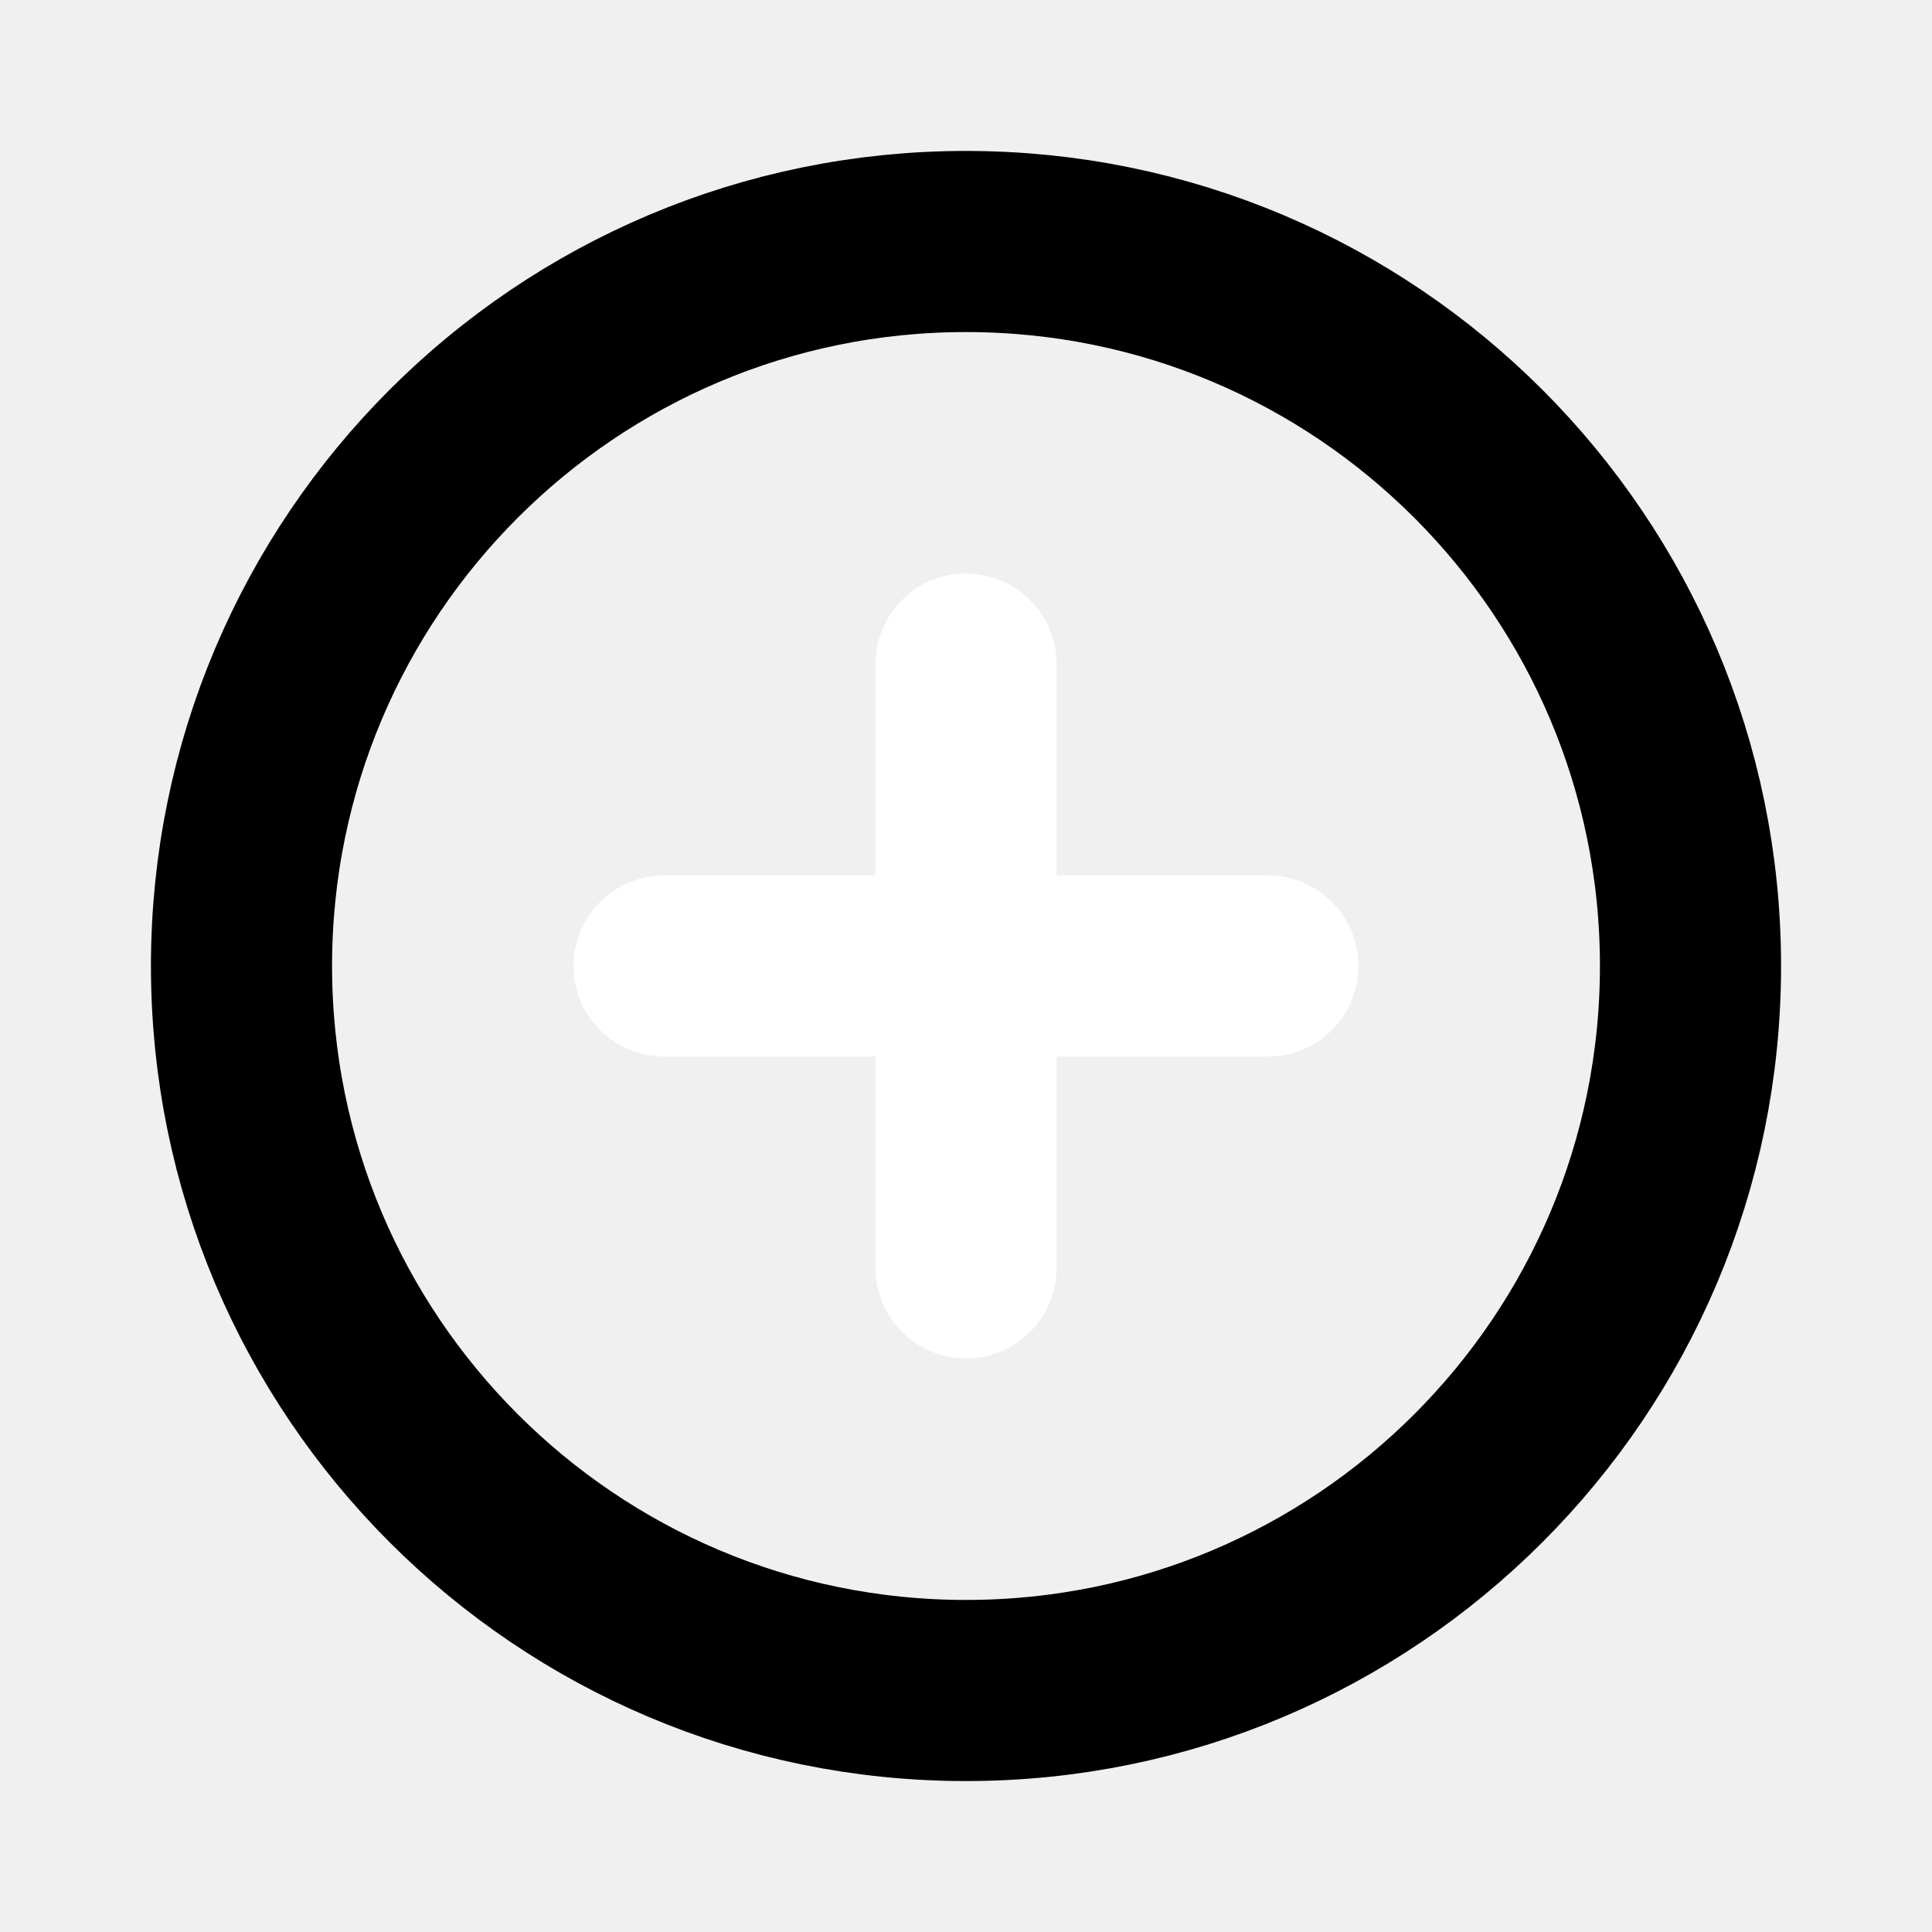
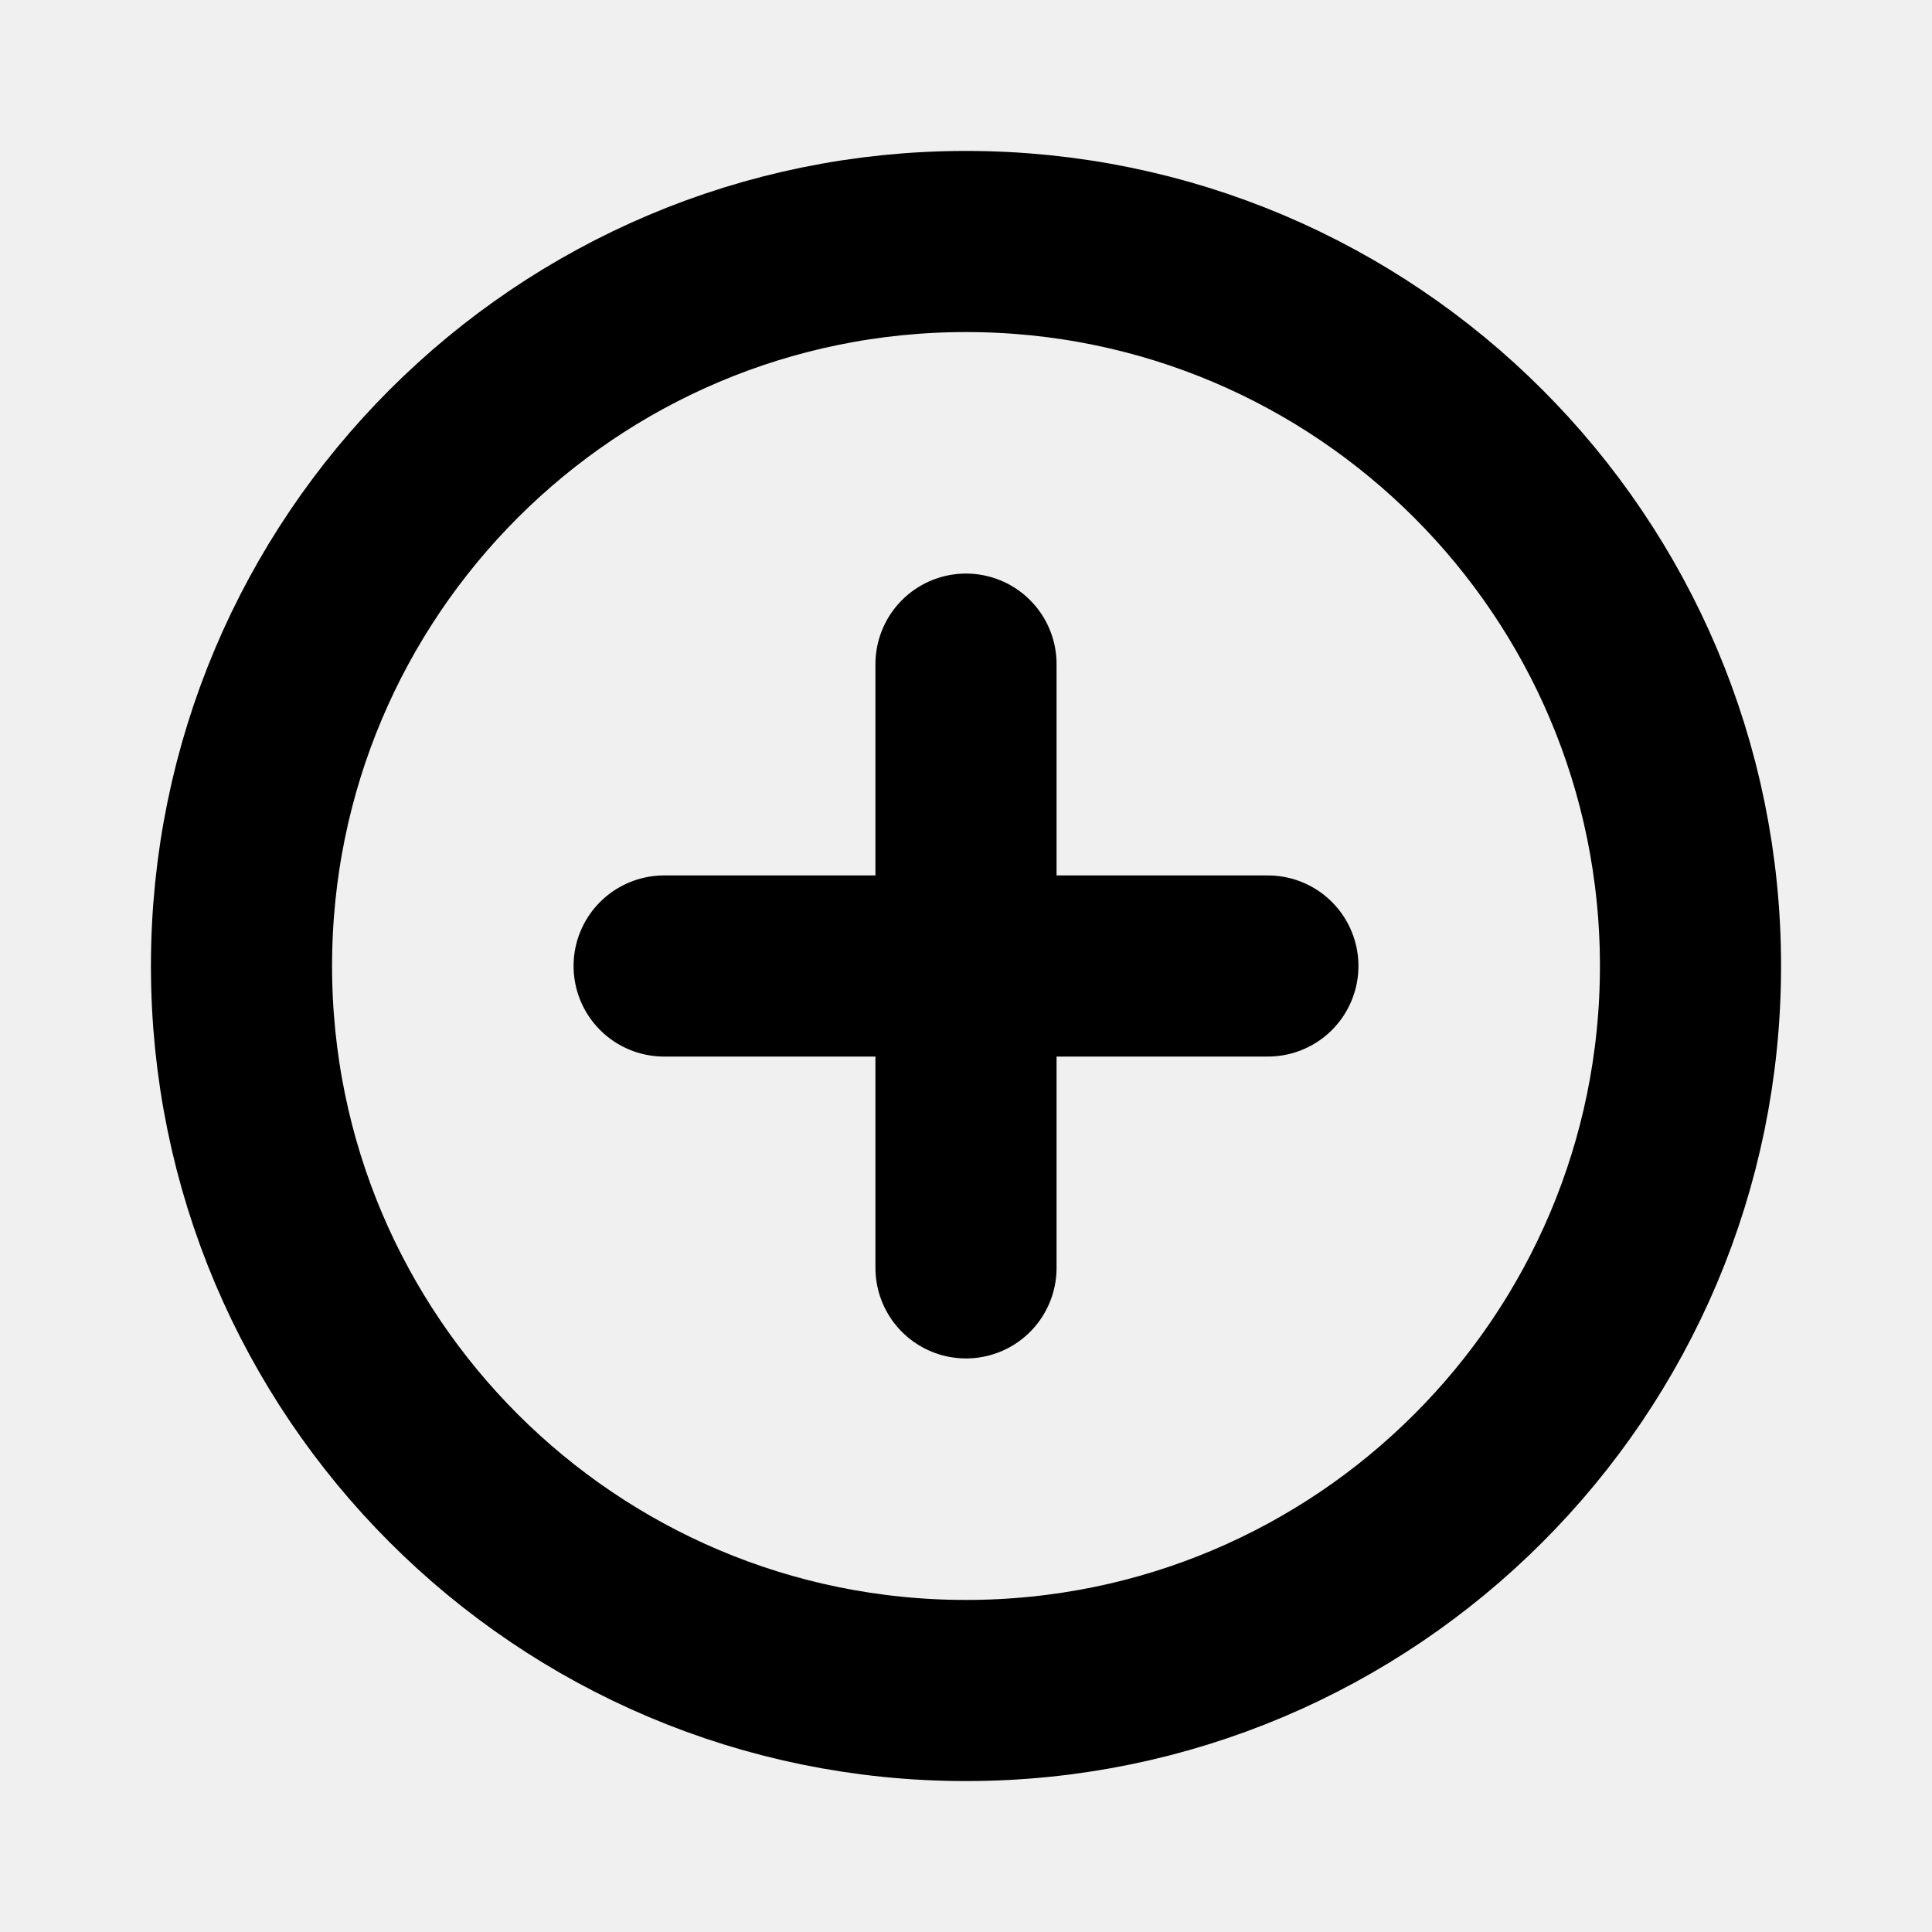
<svg xmlns="http://www.w3.org/2000/svg" width="32" height="32" viewBox="0 0 32 32" fill="none">
  <g clip-path="url(#clip0_1172_4174)">
    <path d="M16 28C22.627 28 28 22.627 28 16C28 9.373 22.627 4 16 4C9.373 4 4 9.373 4 16C4 22.627 9.373 28 16 28Z" stroke="black" stroke-width="3" stroke-linecap="round" stroke-linejoin="round" />
-     <path d="M11 16H21" stroke="white" stroke-width="3" stroke-linecap="round" stroke-linejoin="round" />
-     <path d="M16 11V21" stroke="white" stroke-width="3" stroke-linecap="round" stroke-linejoin="round" />
+     <path d="M11 16H21" stroke="black" stroke-width="3" stroke-linecap="round" stroke-linejoin="round" />
+     <path d="M16 11V21" stroke="black" stroke-width="3" stroke-linecap="round" stroke-linejoin="round" />
  </g>
  <defs>
    <clipPath id="clip0_1172_4174">
      <rect width="32" height="32" fill="white" />
    </clipPath>
  </defs>
</svg>
